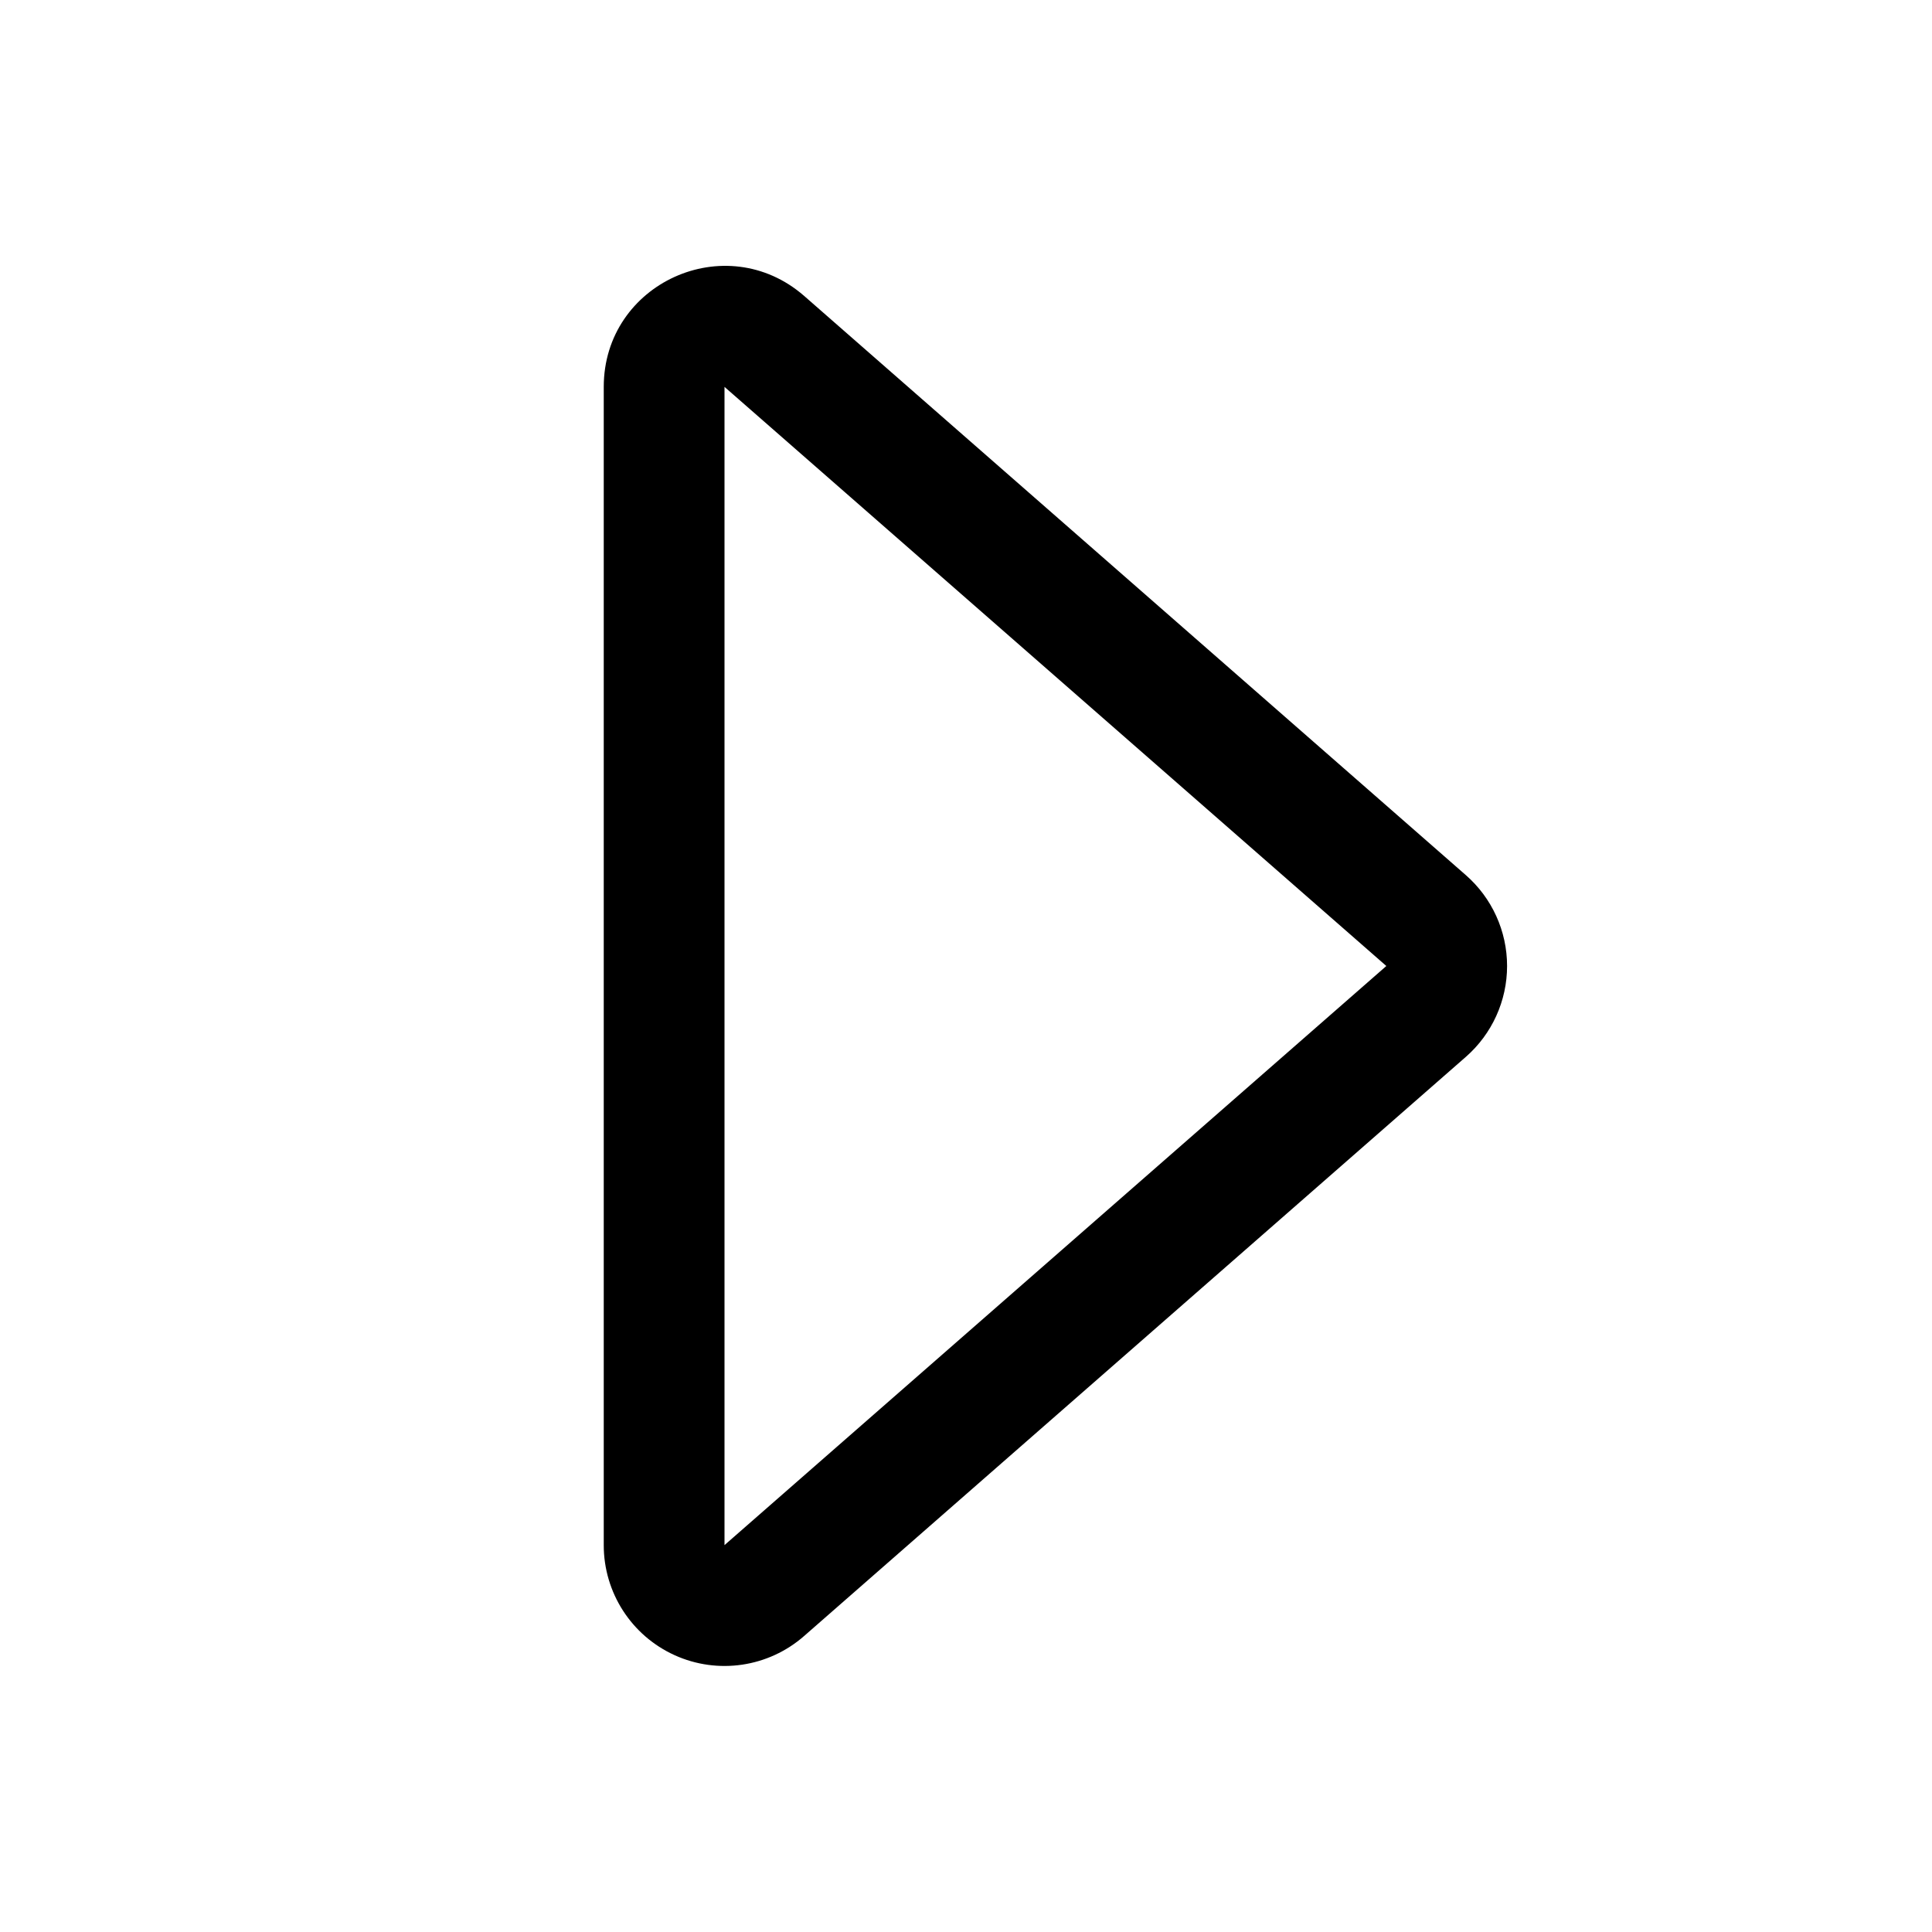
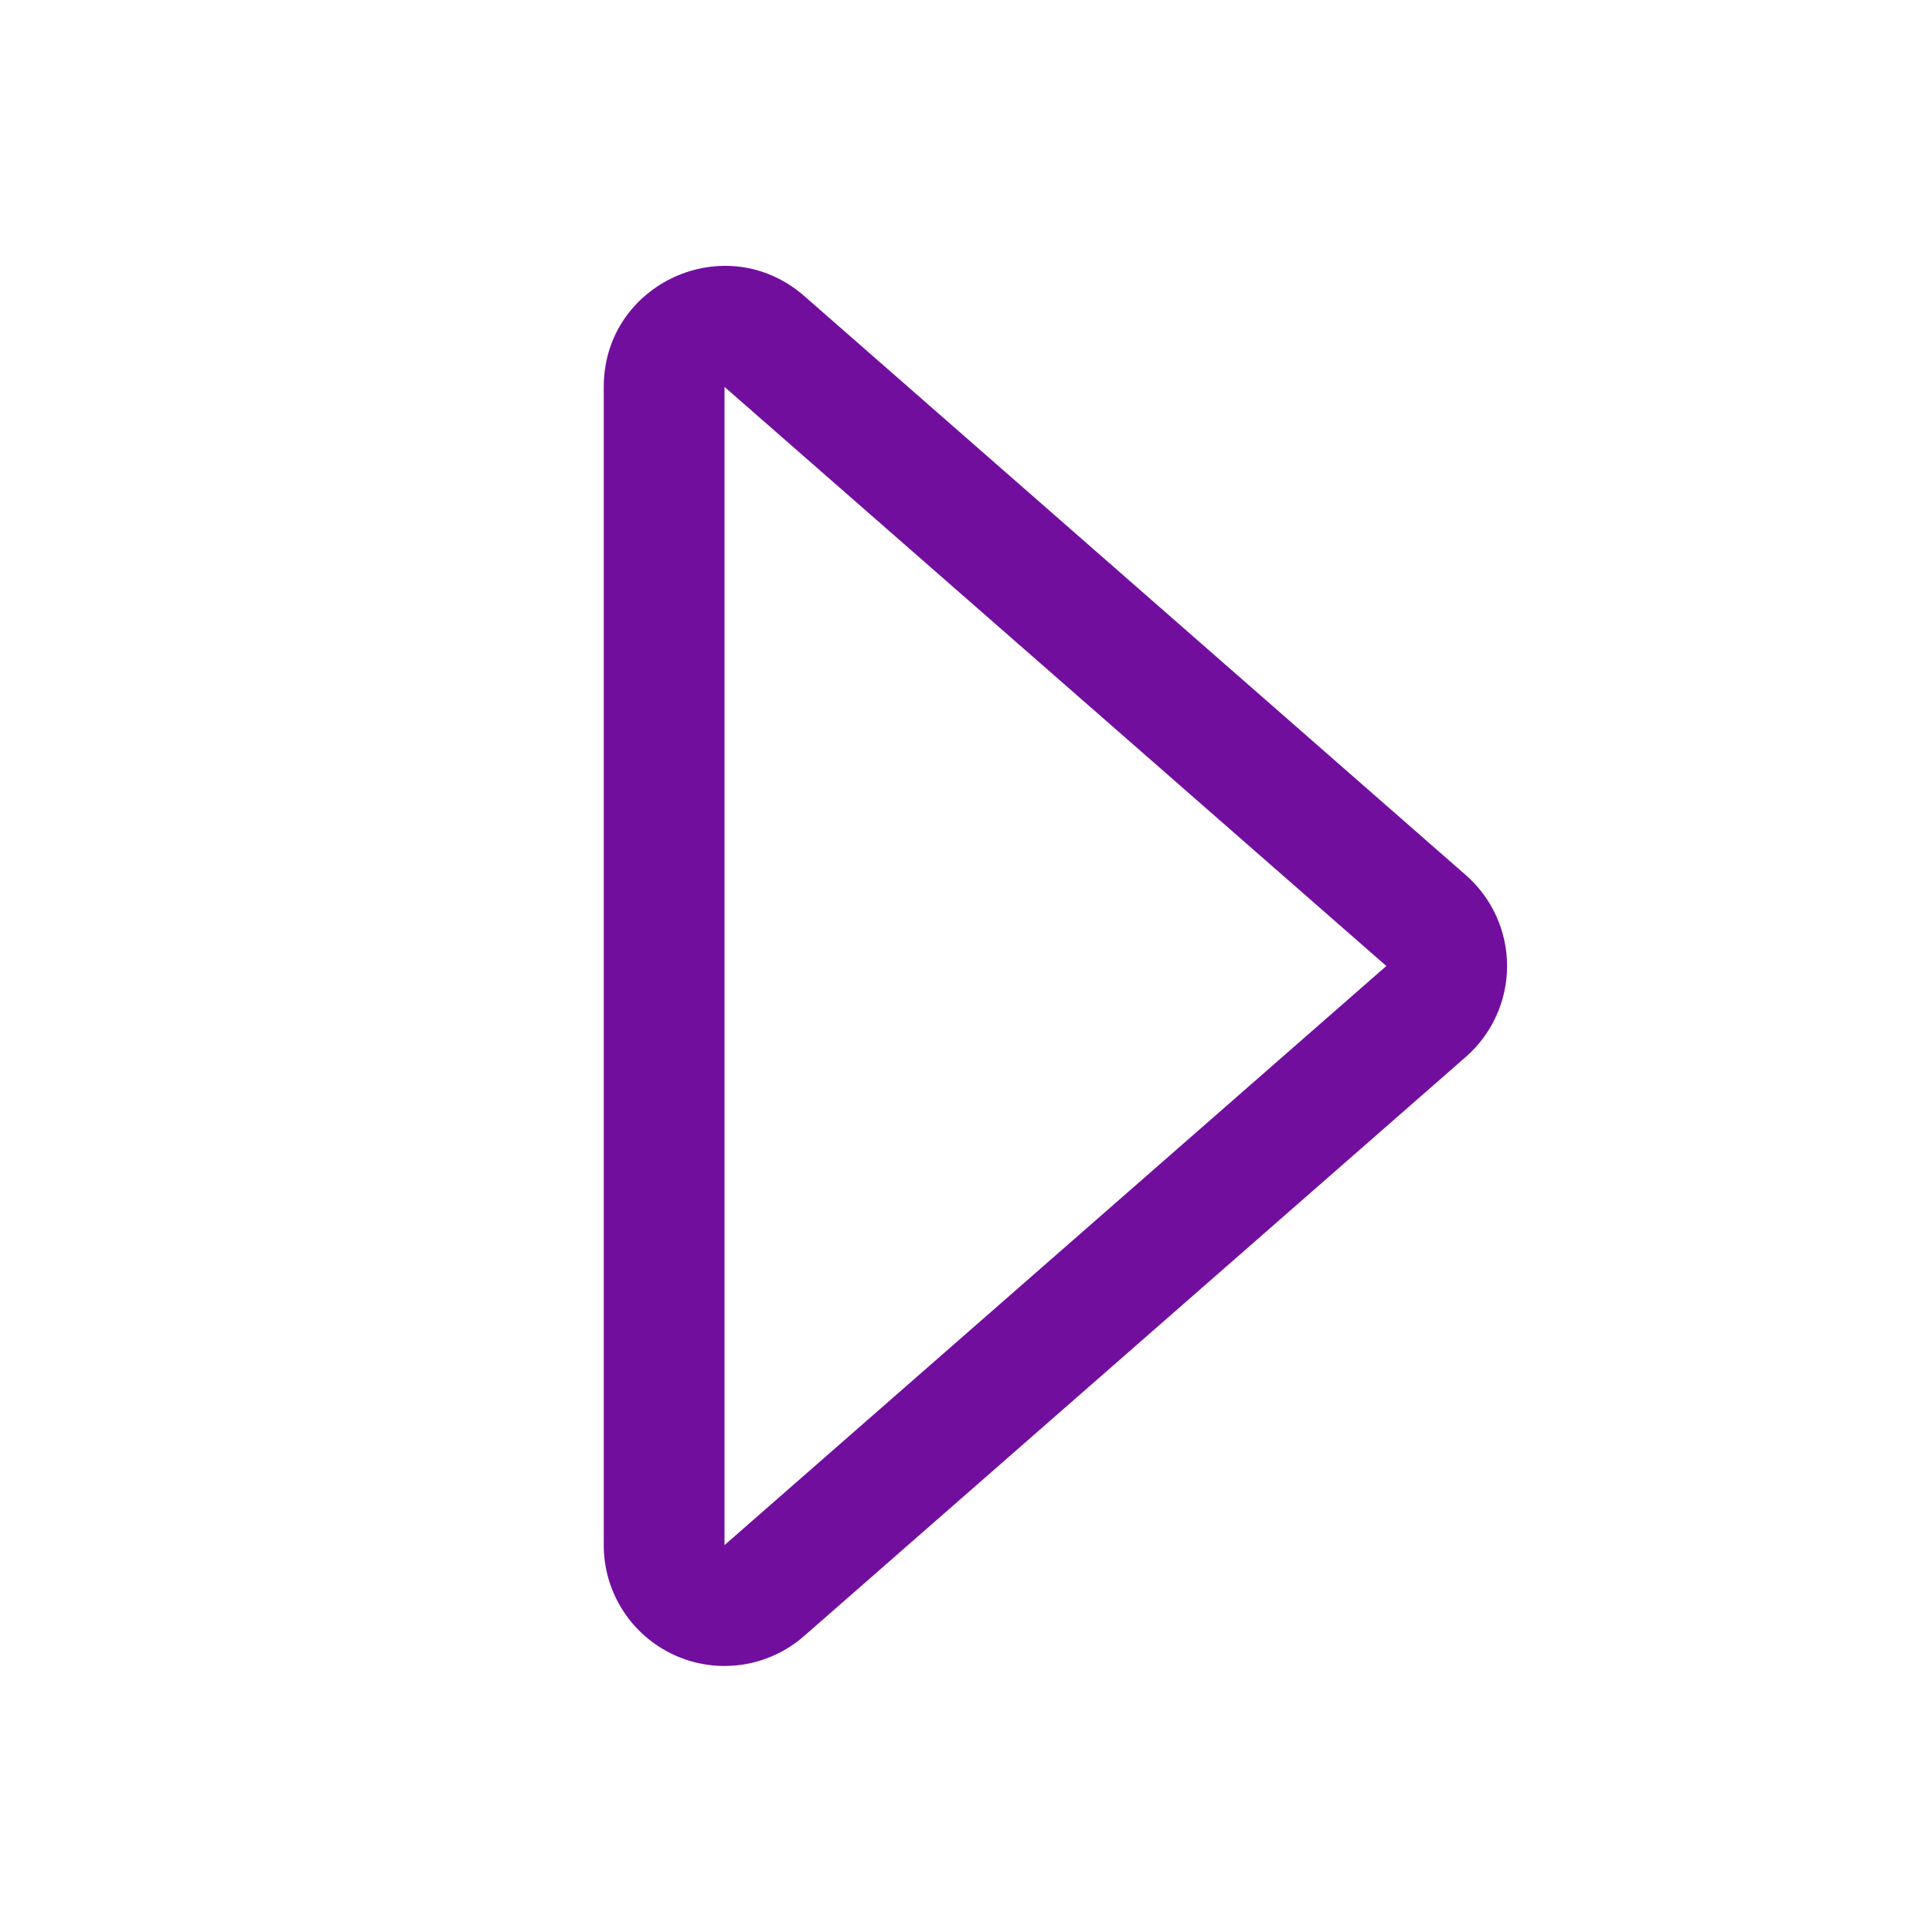
- <svg xmlns="http://www.w3.org/2000/svg" width="16" height="16" fill="currentColor" class="bi bi-caret-right" viewBox="0 0 16 16">
+ <svg xmlns="http://www.w3.org/2000/svg" width="16" height="16" fill="#720e9e" class="bi bi-caret-right" viewBox="0 0 16 16">
  <path d="M6 12.796V3.204L11.481 8 6 12.796zm.659.753 5.48-4.796a1 1 0 0 0 0-1.506L6.66 2.451C6.011 1.885 5 2.345 5 3.204v9.592a1 1 0 0 0 1.659.753z" />
</svg>
